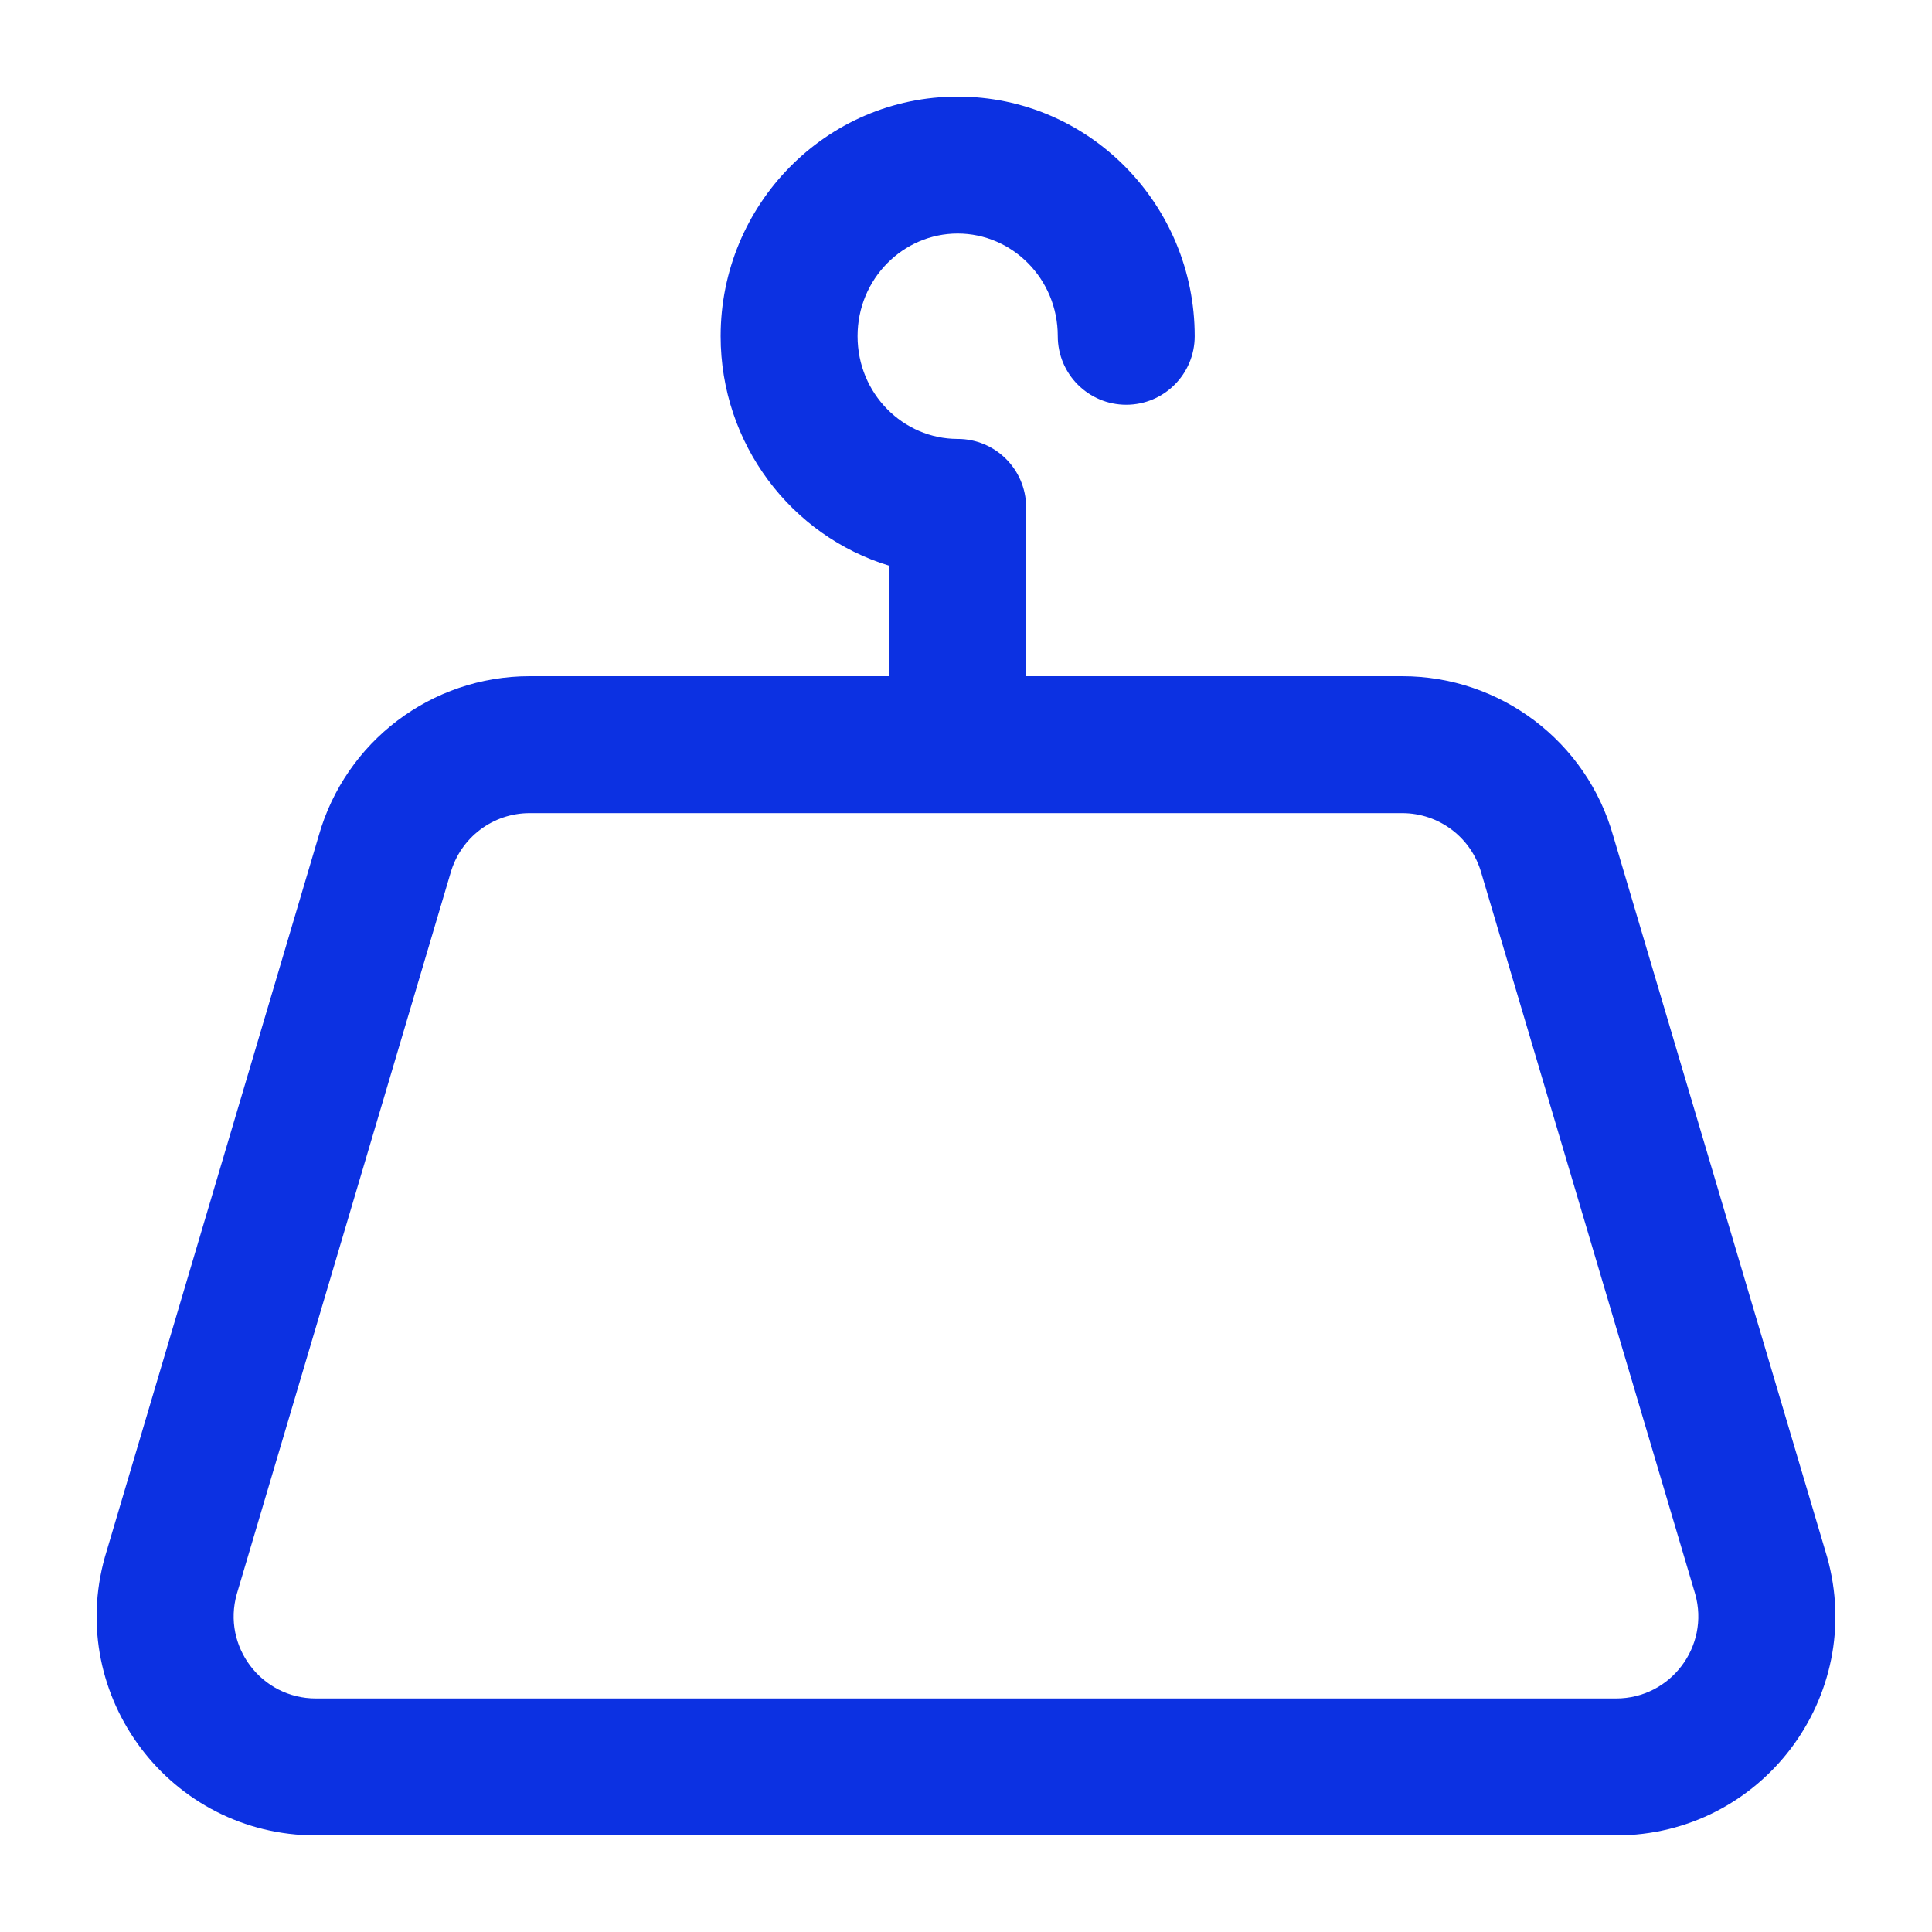
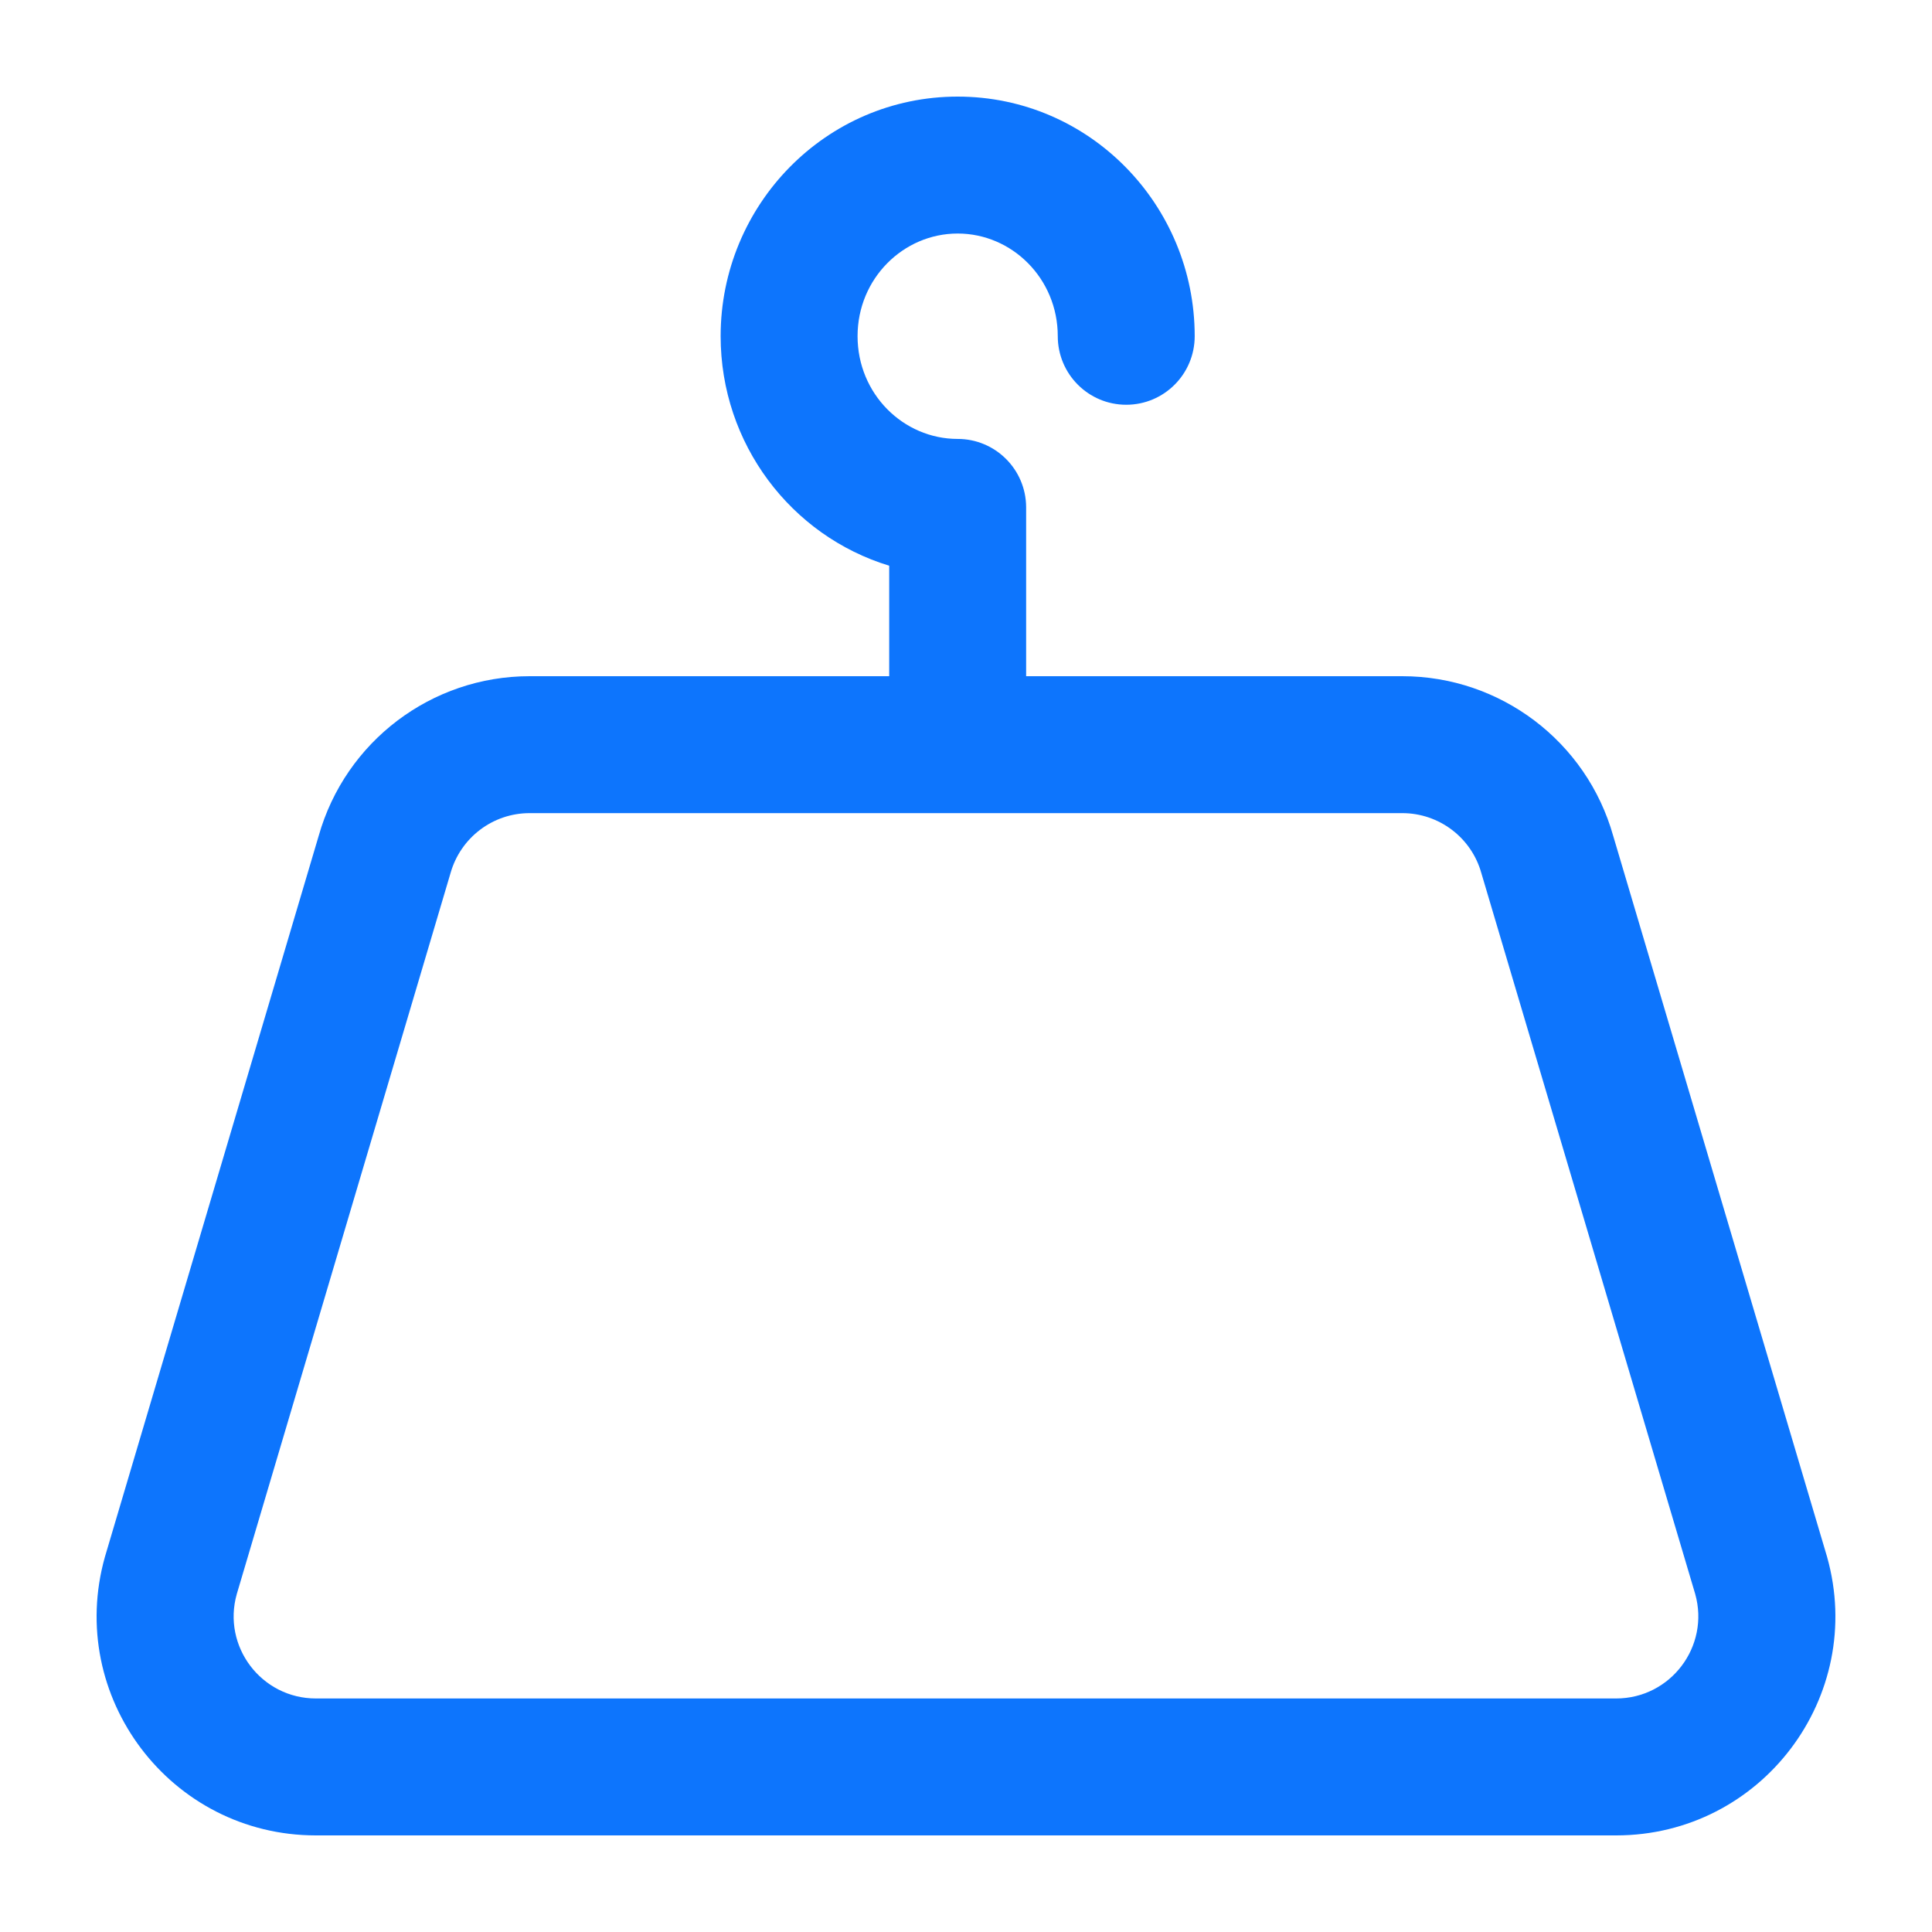
<svg xmlns="http://www.w3.org/2000/svg" width="16" height="16" viewBox="0 0 16 16" fill="none">
-   <path fill-rule="evenodd" clip-rule="evenodd" d="M5.968 2.784C5.968 1.697 6.839 0.8 7.931 0.8C9.023 0.8 9.894 1.697 9.894 2.784C9.894 3.098 9.64 3.352 9.327 3.352C9.014 3.352 8.76 3.098 8.76 2.784C8.76 2.307 8.381 1.934 7.931 1.934C7.481 1.934 7.102 2.307 7.102 2.784C7.102 3.262 7.481 3.635 7.931 3.635C8.243 3.635 8.496 3.887 8.498 4.199H8.498V5.6H11.613C12.426 5.6 13.14 6.141 13.36 6.923L15.131 12.893C15.457 14.051 14.587 15.2 13.384 15.2H2.616C1.413 15.2 0.543 14.051 0.869 12.893L2.639 6.923C2.86 6.141 3.573 5.6 4.386 5.6H7.364V4.685C6.552 4.438 5.968 3.676 5.968 2.784ZM11.613 6.734H4.386C4.081 6.734 3.814 6.937 3.731 7.231L1.961 13.201C1.838 13.635 2.165 14.066 2.616 14.066H13.384C13.835 14.066 14.161 13.635 14.039 13.201L12.268 7.231C12.186 6.937 11.918 6.734 11.613 6.734Z" fill="#0C31E2" />
+   <path fill-rule="evenodd" clip-rule="evenodd" d="M5.968 2.784C5.968 1.697 6.839 0.8 7.931 0.8C9.023 0.8 9.894 1.697 9.894 2.784C9.894 3.098 9.64 3.352 9.327 3.352C9.014 3.352 8.76 3.098 8.76 2.784C8.76 2.307 8.381 1.934 7.931 1.934C7.481 1.934 7.102 2.307 7.102 2.784C7.102 3.262 7.481 3.635 7.931 3.635C8.243 3.635 8.496 3.887 8.498 4.199H8.498V5.6H11.613C12.426 5.6 13.14 6.141 13.36 6.923L15.131 12.893C15.457 14.051 14.587 15.2 13.384 15.2H2.616C1.413 15.2 0.543 14.051 0.869 12.893L2.639 6.923C2.86 6.141 3.573 5.6 4.386 5.6H7.364V4.685C6.552 4.438 5.968 3.676 5.968 2.784ZM11.613 6.734H4.386C4.081 6.734 3.814 6.937 3.731 7.231L1.961 13.201C1.838 13.635 2.165 14.066 2.616 14.066H13.384C13.835 14.066 14.161 13.635 14.039 13.201L12.268 7.231C12.186 6.937 11.918 6.734 11.613 6.734Z" fill="#0D75FD" />
</svg>
